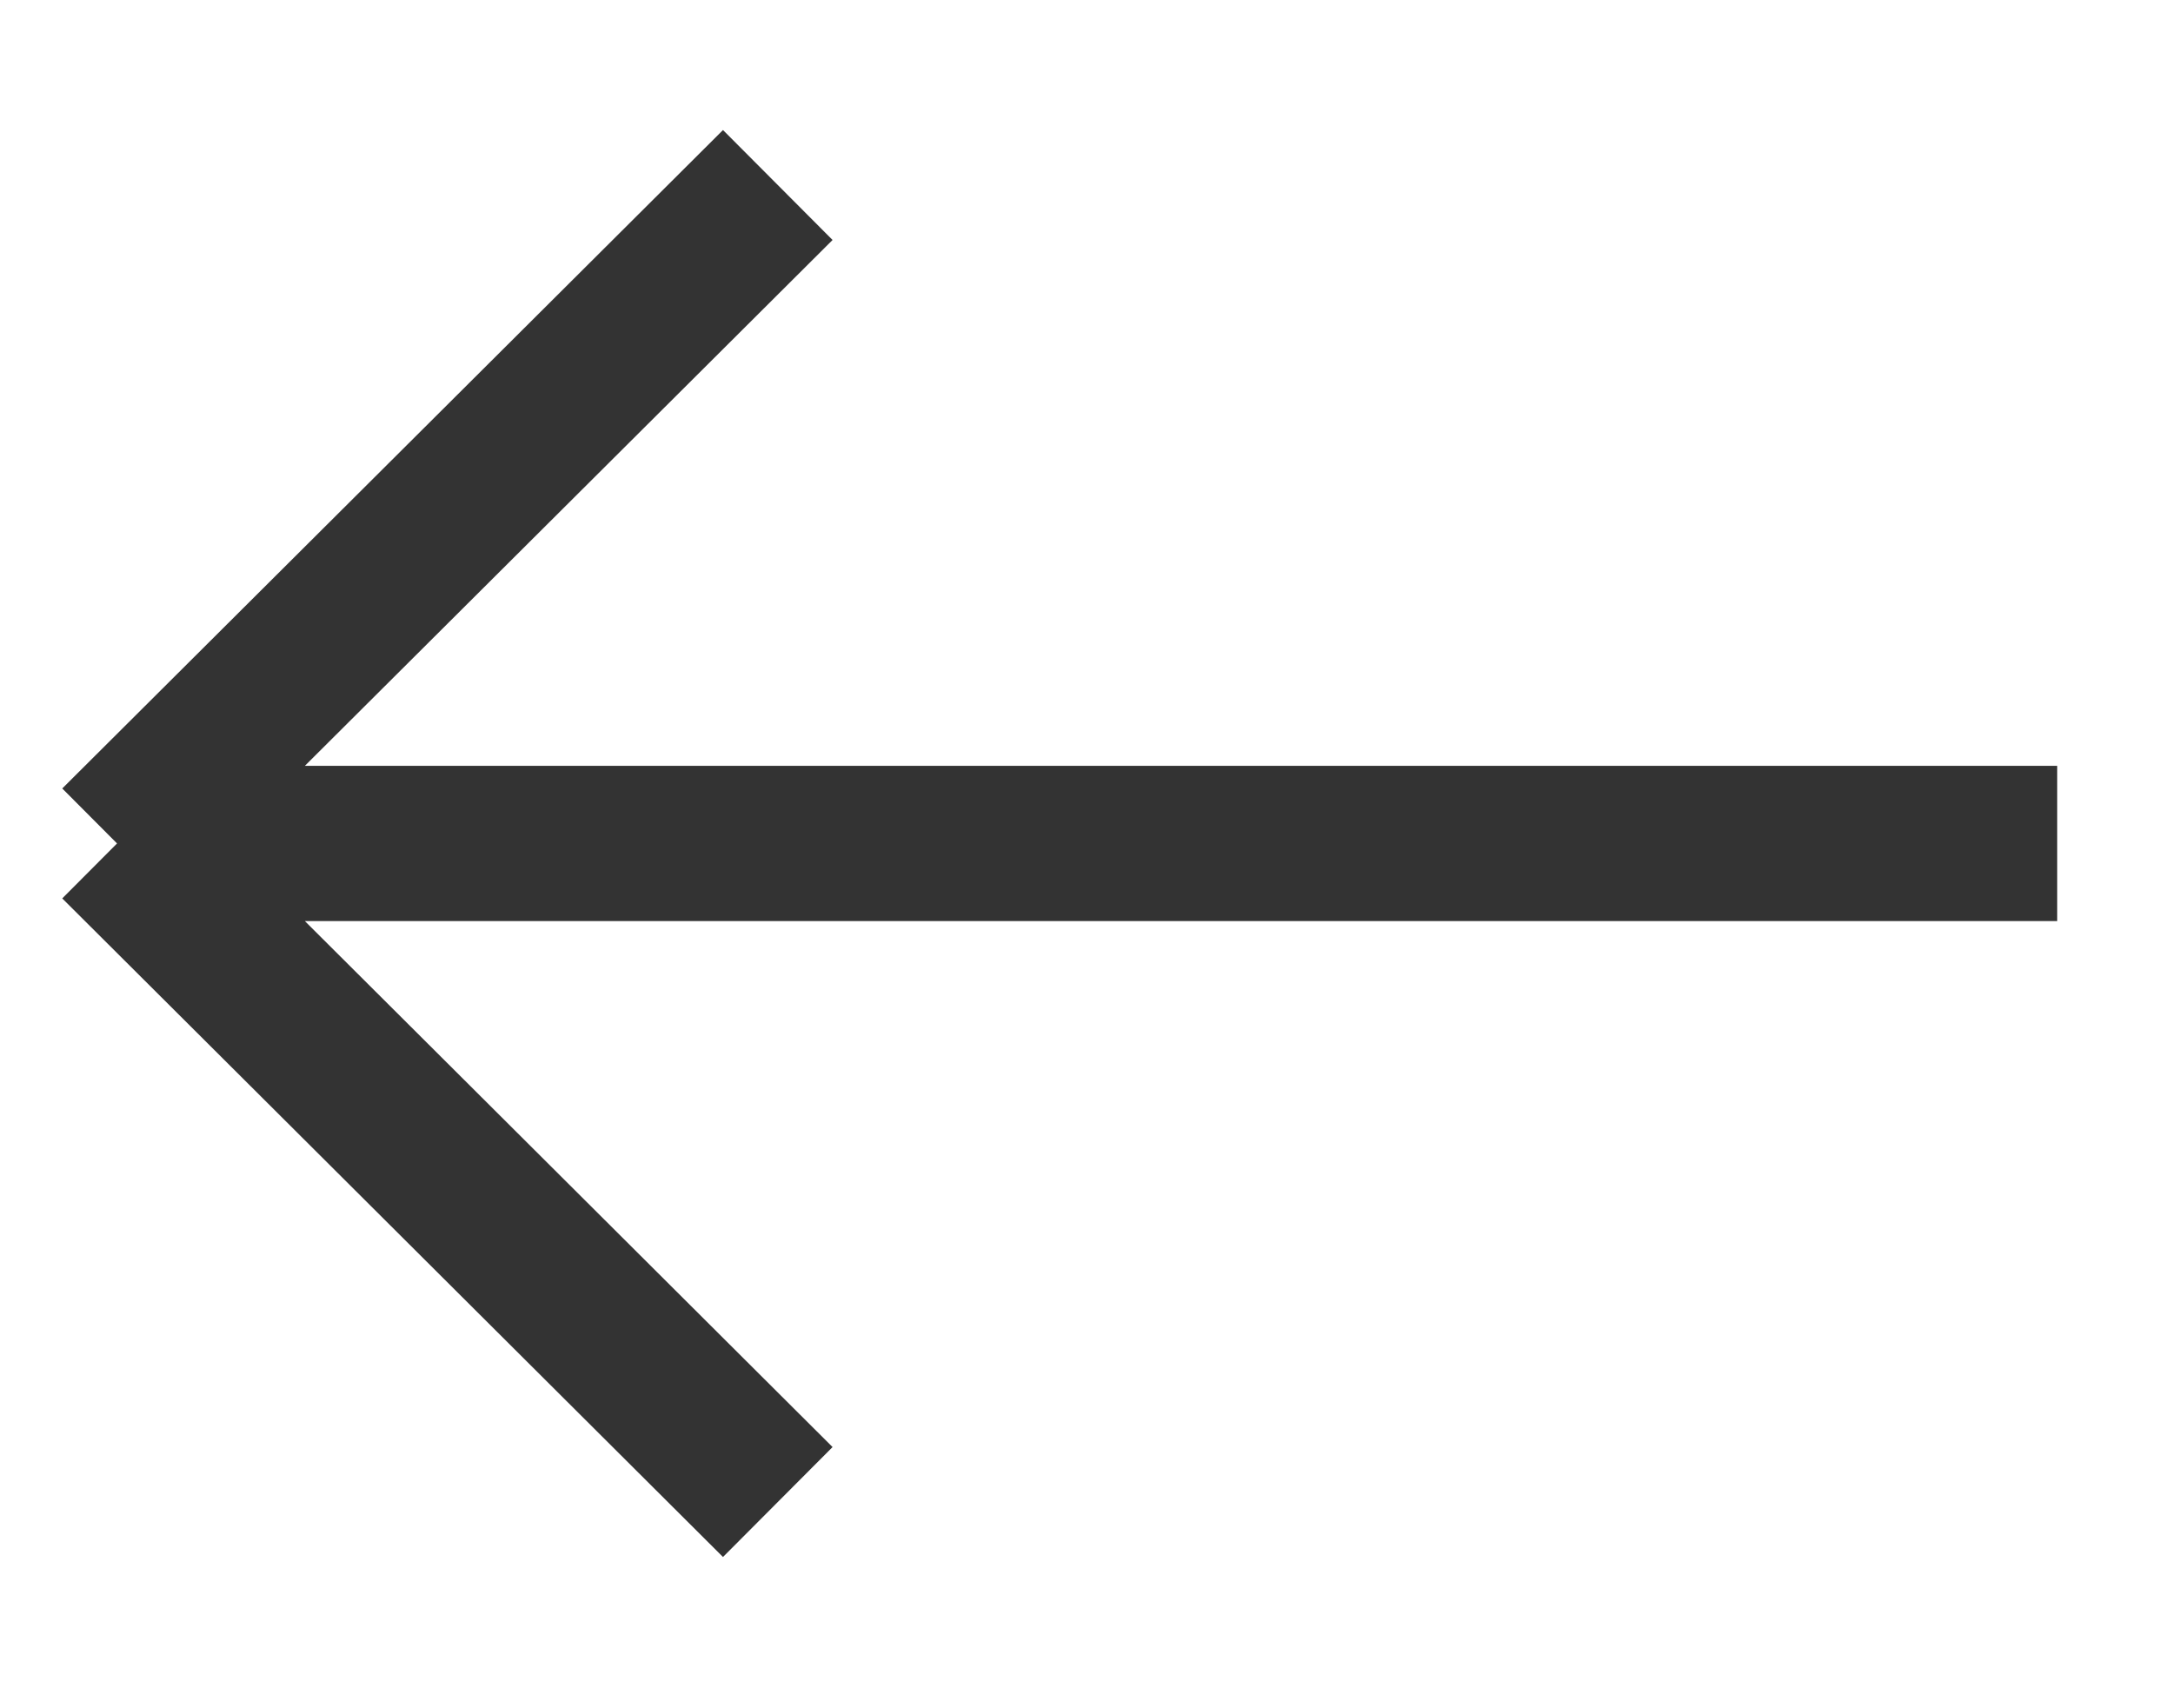
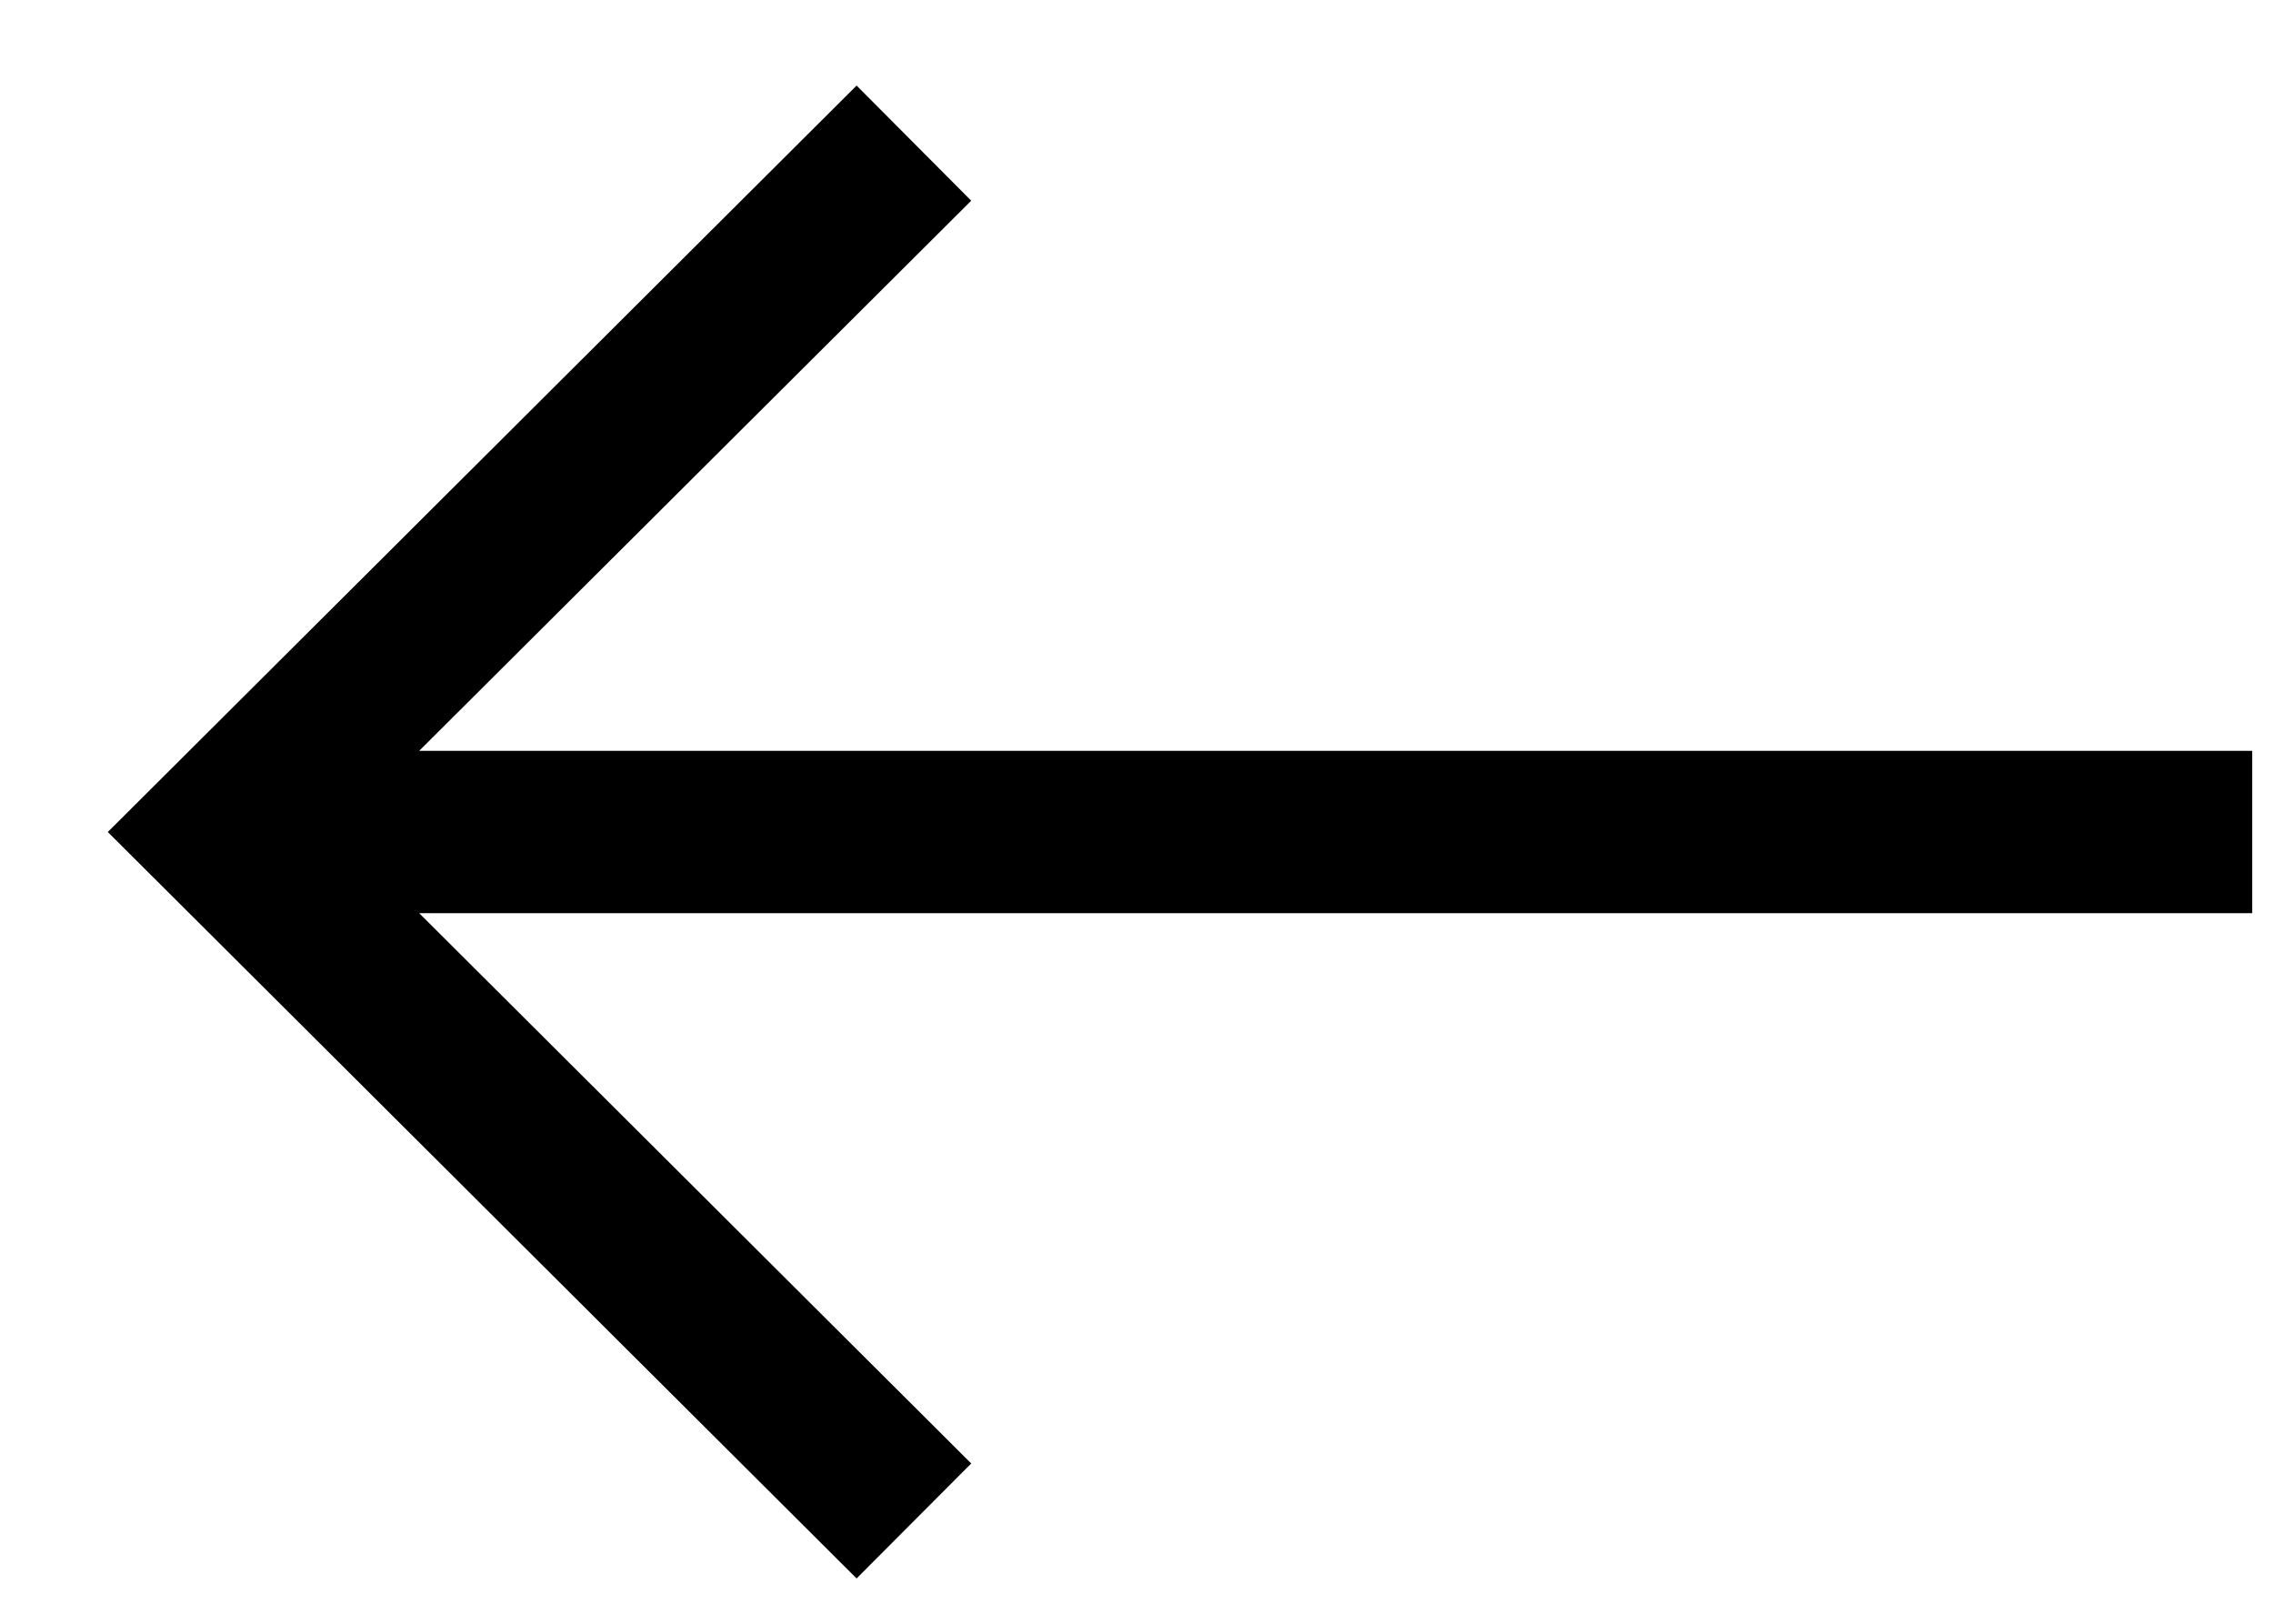
- <svg xmlns="http://www.w3.org/2000/svg" width="14" height="11" viewBox="0 0 14 11" fill="none">
-   <path d="M5.011 1.192L0.754 5.434M0.754 5.434L5.011 9.677M0.754 5.434H13.254" stroke="black" stroke-opacity="0.8" />
+ <svg xmlns="http://www.w3.org/2000/svg" width="14" height="10" viewBox="0 0 14 10">
+   <path fill-rule="evenodd" clip-rule="evenodd" d="M13.872 4.624L2.582 4.624L5.982 1.236L5.276 0.527L0.664 5.124L5.276 9.721L5.982 9.013L2.582 5.624L13.872 5.624V4.624Z" />
</svg>
